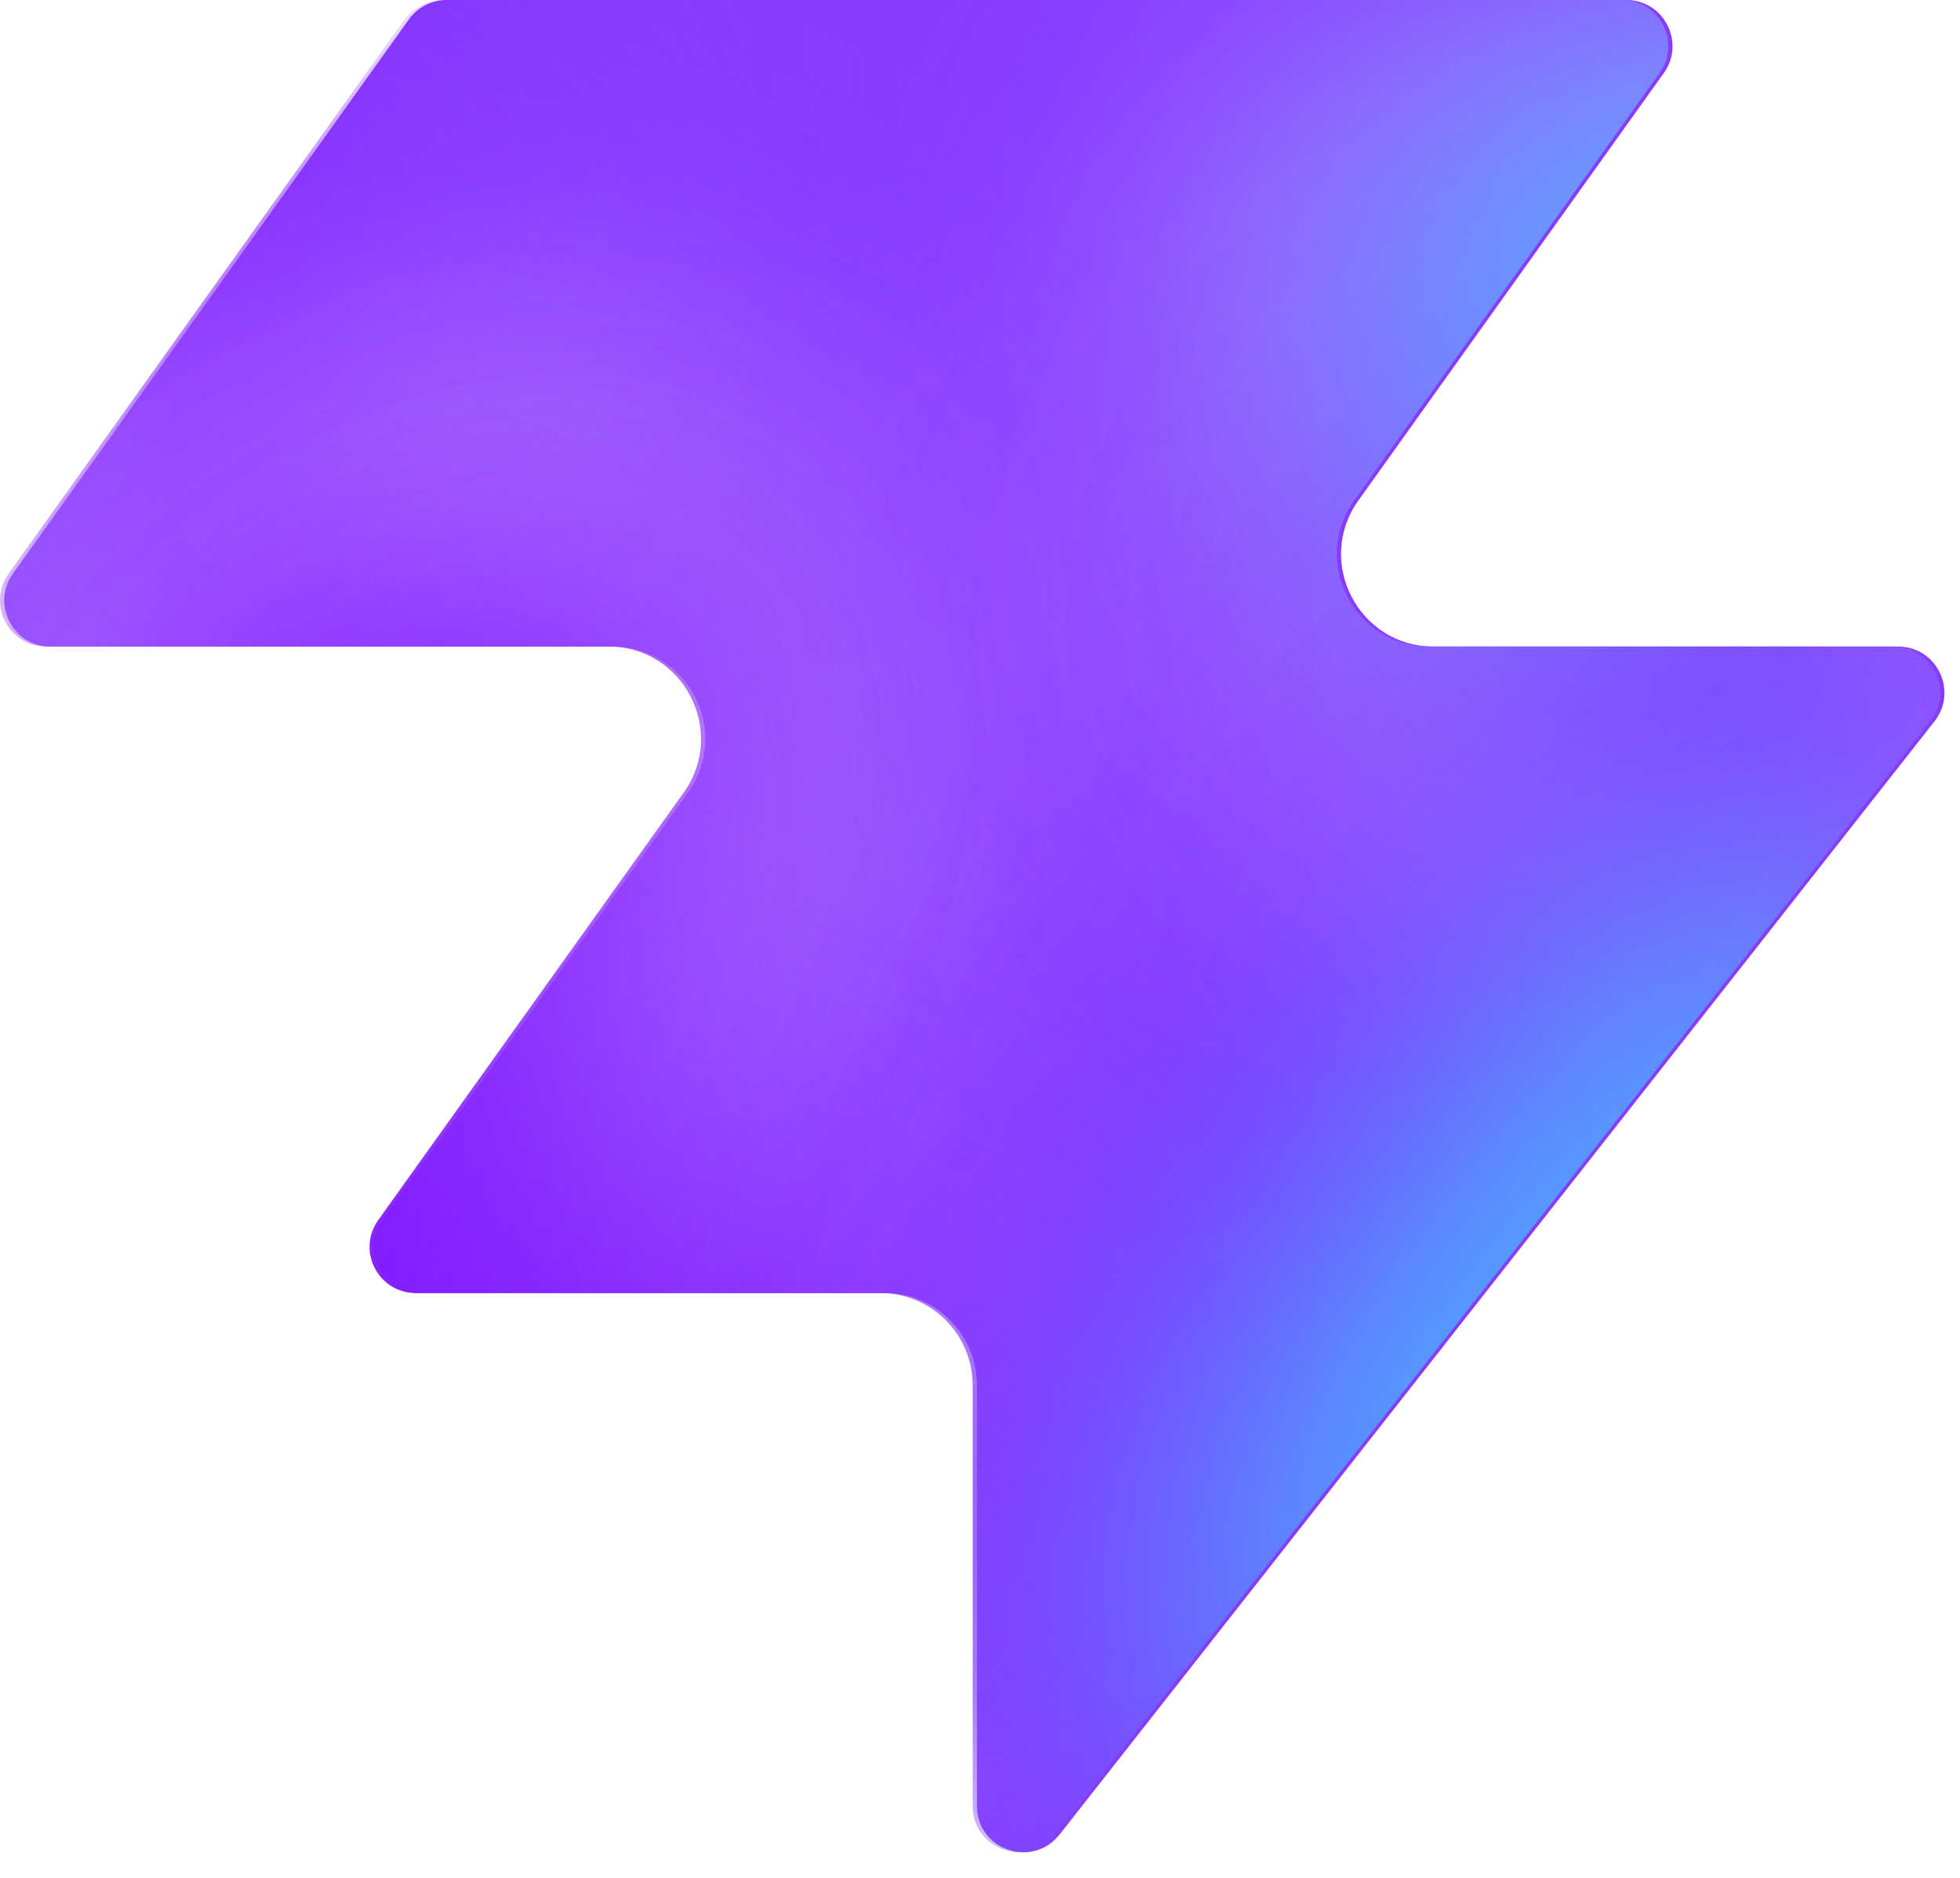
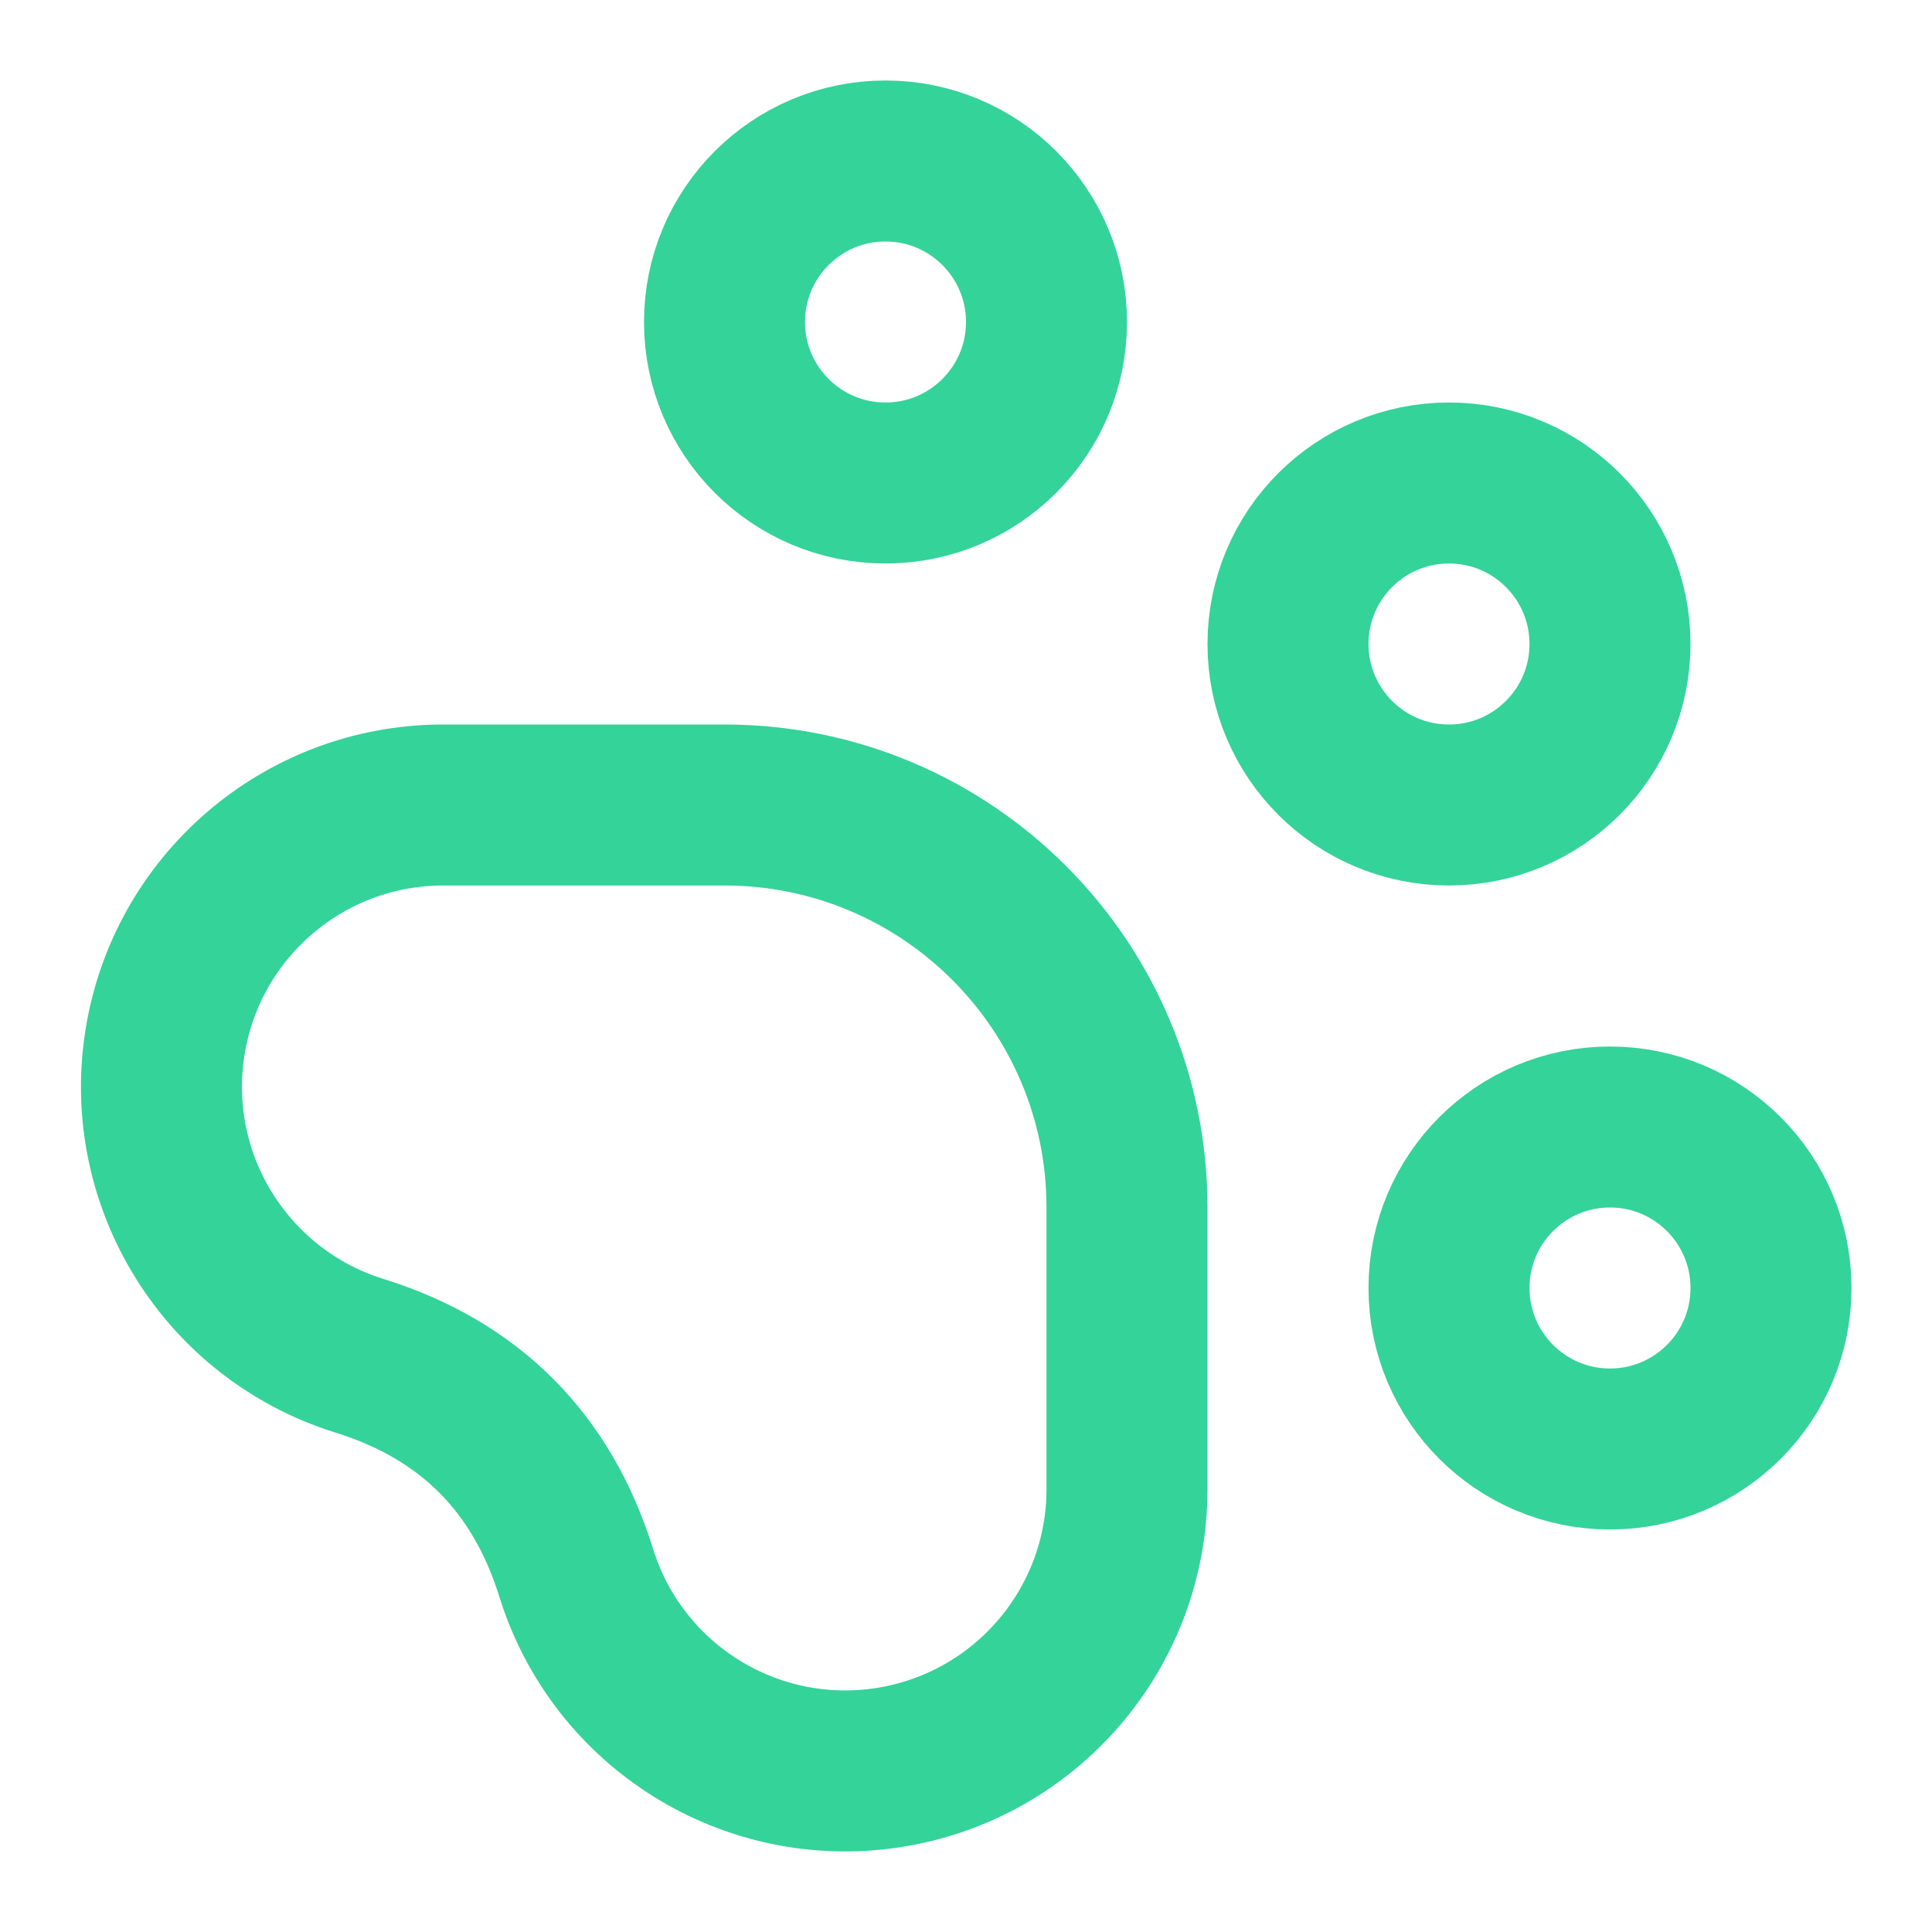
- <svg xmlns="http://www.w3.org/2000/svg" width="48" height="46" fill="none" viewBox="0 0 48 46">
-   <path fill="#863bff" d="M25.946 44.938c-.664.845-2.021.375-2.021-.698V33.937a2.26 2.26 0 0 0-2.262-2.262H10.287c-.92 0-1.456-1.04-.92-1.788l7.48-10.471c1.07-1.497 0-3.578-1.842-3.578H1.237c-.92 0-1.456-1.04-.92-1.788L10.013.474c.214-.297.556-.474.92-.474h28.894c.92 0 1.456 1.04.92 1.788l-7.48 10.471c-1.07 1.498 0 3.579 1.842 3.579h11.377c.943 0 1.473 1.088.89 1.83L25.947 44.94z" style="fill:#863bff;fill:color(display-p3 .525 .23 1);fill-opacity:1" />
-   <mask id="a" width="48" height="46" x="0" y="0" maskUnits="userSpaceOnUse" style="mask-type:alpha">
-     <path fill="#000" d="M25.842 44.938c-.664.844-2.021.375-2.021-.698V33.937a2.26 2.26 0 0 0-2.262-2.262H10.183c-.92 0-1.456-1.04-.92-1.788l7.48-10.471c1.07-1.498 0-3.579-1.842-3.579H1.133c-.92 0-1.456-1.04-.92-1.787L9.91.473c.214-.297.556-.474.92-.474h28.894c.92 0 1.456 1.04.92 1.788l-7.48 10.471c-1.07 1.498 0 3.578 1.842 3.578h11.377c.943 0 1.473 1.088.89 1.832L25.843 44.94z" style="fill:#000;fill-opacity:1" />
-   </mask>
-   <g mask="url(#a)">
-     <g filter="url(#b)">
-       <ellipse cx="5.508" cy="14.704" fill="#ede6ff" rx="5.508" ry="14.704" style="fill:#ede6ff;fill:color(display-p3 .927 .903 1);fill-opacity:1" transform="matrix(.00324 1 1 -.00324 -4.47 31.516)" />
-     </g>
-     <g filter="url(#c)">
-       <ellipse cx="10.399" cy="29.851" fill="#ede6ff" rx="10.399" ry="29.851" style="fill:#ede6ff;fill:color(display-p3 .927 .903 1);fill-opacity:1" transform="matrix(.00324 1 1 -.00324 -39.328 7.883)" />
-     </g>
-     <g filter="url(#d)">
-       <ellipse cx="5.508" cy="30.487" fill="#7e14ff" rx="5.508" ry="30.487" style="fill:#7e14ff;fill:color(display-p3 .492 .077 1);fill-opacity:1" transform="rotate(89.814 -25.913 -14.639)scale(1 -1)" />
-     </g>
-     <g filter="url(#e)">
-       <ellipse cx="5.508" cy="30.599" fill="#7e14ff" rx="5.508" ry="30.599" style="fill:#7e14ff;fill:color(display-p3 .492 .077 1);fill-opacity:1" transform="rotate(89.814 -32.644 -3.334)scale(1 -1)" />
-     </g>
-     <g filter="url(#f)">
-       <ellipse cx="5.508" cy="30.599" fill="#7e14ff" rx="5.508" ry="30.599" style="fill:#7e14ff;fill:color(display-p3 .492 .077 1);fill-opacity:1" transform="matrix(.00324 1 1 -.00324 -34.34 30.47)" />
-     </g>
-     <g filter="url(#g)">
-       <ellipse cx="14.072" cy="22.078" fill="#ede6ff" rx="14.072" ry="22.078" style="fill:#ede6ff;fill:color(display-p3 .927 .903 1);fill-opacity:1" transform="rotate(93.35 24.506 48.493)scale(-1 1)" />
-     </g>
-     <g filter="url(#h)">
-       <ellipse cx="3.47" cy="21.501" fill="#7e14ff" rx="3.47" ry="21.501" style="fill:#7e14ff;fill:color(display-p3 .492 .077 1);fill-opacity:1" transform="rotate(89.009 28.708 47.59)scale(-1 1)" />
-     </g>
-     <g filter="url(#i)">
-       <ellipse cx="3.47" cy="21.501" fill="#7e14ff" rx="3.47" ry="21.501" style="fill:#7e14ff;fill:color(display-p3 .492 .077 1);fill-opacity:1" transform="rotate(89.009 28.708 47.59)scale(-1 1)" />
-     </g>
-     <g filter="url(#j)">
-       <ellipse cx=".387" cy="8.972" fill="#7e14ff" rx="4.407" ry="29.108" style="fill:#7e14ff;fill:color(display-p3 .492 .077 1);fill-opacity:1" transform="rotate(39.51 .387 8.972)" />
-     </g>
-     <g filter="url(#k)">
-       <ellipse cx="47.523" cy="-6.092" fill="#7e14ff" rx="4.407" ry="29.108" style="fill:#7e14ff;fill:color(display-p3 .492 .077 1);fill-opacity:1" transform="rotate(37.892 47.523 -6.092)" />
-     </g>
-     <g filter="url(#l)">
-       <ellipse cx="41.412" cy="6.333" fill="#47bfff" rx="5.971" ry="9.665" style="fill:#47bfff;fill:color(display-p3 .28 .748 1);fill-opacity:1" transform="rotate(37.892 41.412 6.333)" />
-     </g>
-     <g filter="url(#m)">
-       <ellipse cx="-1.879" cy="38.332" fill="#7e14ff" rx="4.407" ry="29.108" style="fill:#7e14ff;fill:color(display-p3 .492 .077 1);fill-opacity:1" transform="rotate(37.892 -1.88 38.332)" />
-     </g>
-     <g filter="url(#n)">
-       <ellipse cx="-1.879" cy="38.332" fill="#7e14ff" rx="4.407" ry="29.108" style="fill:#7e14ff;fill:color(display-p3 .492 .077 1);fill-opacity:1" transform="rotate(37.892 -1.88 38.332)" />
-     </g>
-     <g filter="url(#o)">
-       <ellipse cx="35.651" cy="29.907" fill="#7e14ff" rx="4.407" ry="29.108" style="fill:#7e14ff;fill:color(display-p3 .492 .077 1);fill-opacity:1" transform="rotate(37.892 35.651 29.907)" />
-     </g>
-     <g filter="url(#p)">
-       <ellipse cx="38.418" cy="32.4" fill="#47bfff" rx="5.971" ry="15.297" style="fill:#47bfff;fill:color(display-p3 .28 .748 1);fill-opacity:1" transform="rotate(37.892 38.418 32.4)" />
-     </g>
-   </g>
-   <defs>
-     <filter id="b" width="60.045" height="41.654" x="-19.77" y="16.149" color-interpolation-filters="sRGB" filterUnits="userSpaceOnUse">
-       <feFlood flood-opacity="0" result="BackgroundImageFix" />
-       <feBlend in="SourceGraphic" in2="BackgroundImageFix" result="shape" />
-       <feGaussianBlur result="effect1_foregroundBlur_2002_17158" stdDeviation="7.659" />
-     </filter>
-     <filter id="c" width="90.34" height="51.437" x="-54.613" y="-7.533" color-interpolation-filters="sRGB" filterUnits="userSpaceOnUse">
-       <feFlood flood-opacity="0" result="BackgroundImageFix" />
-       <feBlend in="SourceGraphic" in2="BackgroundImageFix" result="shape" />
-       <feGaussianBlur result="effect1_foregroundBlur_2002_17158" stdDeviation="7.659" />
-     </filter>
-     <filter id="d" width="79.355" height="29.4" x="-49.64" y="2.03" color-interpolation-filters="sRGB" filterUnits="userSpaceOnUse">
-       <feFlood flood-opacity="0" result="BackgroundImageFix" />
-       <feBlend in="SourceGraphic" in2="BackgroundImageFix" result="shape" />
-       <feGaussianBlur result="effect1_foregroundBlur_2002_17158" stdDeviation="4.596" />
-     </filter>
-     <filter id="e" width="79.579" height="29.4" x="-45.045" y="20.029" color-interpolation-filters="sRGB" filterUnits="userSpaceOnUse">
-       <feFlood flood-opacity="0" result="BackgroundImageFix" />
-       <feBlend in="SourceGraphic" in2="BackgroundImageFix" result="shape" />
-       <feGaussianBlur result="effect1_foregroundBlur_2002_17158" stdDeviation="4.596" />
-     </filter>
-     <filter id="f" width="79.579" height="29.4" x="-43.513" y="21.178" color-interpolation-filters="sRGB" filterUnits="userSpaceOnUse">
-       <feFlood flood-opacity="0" result="BackgroundImageFix" />
-       <feBlend in="SourceGraphic" in2="BackgroundImageFix" result="shape" />
-       <feGaussianBlur result="effect1_foregroundBlur_2002_17158" stdDeviation="4.596" />
-     </filter>
-     <filter id="g" width="74.749" height="58.852" x="15.756" y="-17.901" color-interpolation-filters="sRGB" filterUnits="userSpaceOnUse">
-       <feFlood flood-opacity="0" result="BackgroundImageFix" />
-       <feBlend in="SourceGraphic" in2="BackgroundImageFix" result="shape" />
-       <feGaussianBlur result="effect1_foregroundBlur_2002_17158" stdDeviation="7.659" />
-     </filter>
-     <filter id="h" width="61.377" height="25.362" x="23.548" y="2.284" color-interpolation-filters="sRGB" filterUnits="userSpaceOnUse">
-       <feFlood flood-opacity="0" result="BackgroundImageFix" />
-       <feBlend in="SourceGraphic" in2="BackgroundImageFix" result="shape" />
-       <feGaussianBlur result="effect1_foregroundBlur_2002_17158" stdDeviation="4.596" />
-     </filter>
-     <filter id="i" width="61.377" height="25.362" x="23.548" y="2.284" color-interpolation-filters="sRGB" filterUnits="userSpaceOnUse">
-       <feFlood flood-opacity="0" result="BackgroundImageFix" />
-       <feBlend in="SourceGraphic" in2="BackgroundImageFix" result="shape" />
-       <feGaussianBlur result="effect1_foregroundBlur_2002_17158" stdDeviation="4.596" />
-     </filter>
-     <filter id="j" width="56.045" height="63.649" x="-27.636" y="-22.853" color-interpolation-filters="sRGB" filterUnits="userSpaceOnUse">
-       <feFlood flood-opacity="0" result="BackgroundImageFix" />
-       <feBlend in="SourceGraphic" in2="BackgroundImageFix" result="shape" />
-       <feGaussianBlur result="effect1_foregroundBlur_2002_17158" stdDeviation="4.596" />
-     </filter>
-     <filter id="k" width="54.814" height="64.646" x="20.116" y="-38.415" color-interpolation-filters="sRGB" filterUnits="userSpaceOnUse">
-       <feFlood flood-opacity="0" result="BackgroundImageFix" />
-       <feBlend in="SourceGraphic" in2="BackgroundImageFix" result="shape" />
-       <feGaussianBlur result="effect1_foregroundBlur_2002_17158" stdDeviation="4.596" />
-     </filter>
-     <filter id="l" width="33.541" height="35.313" x="24.641" y="-11.323" color-interpolation-filters="sRGB" filterUnits="userSpaceOnUse">
-       <feFlood flood-opacity="0" result="BackgroundImageFix" />
-       <feBlend in="SourceGraphic" in2="BackgroundImageFix" result="shape" />
-       <feGaussianBlur result="effect1_foregroundBlur_2002_17158" stdDeviation="4.596" />
-     </filter>
-     <filter id="m" width="54.814" height="64.646" x="-29.286" y="6.009" color-interpolation-filters="sRGB" filterUnits="userSpaceOnUse">
-       <feFlood flood-opacity="0" result="BackgroundImageFix" />
-       <feBlend in="SourceGraphic" in2="BackgroundImageFix" result="shape" />
-       <feGaussianBlur result="effect1_foregroundBlur_2002_17158" stdDeviation="4.596" />
-     </filter>
-     <filter id="n" width="54.814" height="64.646" x="-29.286" y="6.009" color-interpolation-filters="sRGB" filterUnits="userSpaceOnUse">
-       <feFlood flood-opacity="0" result="BackgroundImageFix" />
-       <feBlend in="SourceGraphic" in2="BackgroundImageFix" result="shape" />
-       <feGaussianBlur result="effect1_foregroundBlur_2002_17158" stdDeviation="4.596" />
-     </filter>
-     <filter id="o" width="54.814" height="64.646" x="8.244" y="-2.416" color-interpolation-filters="sRGB" filterUnits="userSpaceOnUse">
-       <feFlood flood-opacity="0" result="BackgroundImageFix" />
-       <feBlend in="SourceGraphic" in2="BackgroundImageFix" result="shape" />
-       <feGaussianBlur result="effect1_foregroundBlur_2002_17158" stdDeviation="4.596" />
-     </filter>
-     <filter id="p" width="39.409" height="43.623" x="18.713" y="10.588" color-interpolation-filters="sRGB" filterUnits="userSpaceOnUse">
-       <feFlood flood-opacity="0" result="BackgroundImageFix" />
-       <feBlend in="SourceGraphic" in2="BackgroundImageFix" result="shape" />
-       <feGaussianBlur result="effect1_foregroundBlur_2002_17158" stdDeviation="4.596" />
-     </filter>
-   </defs>
+ <svg xmlns="http://www.w3.org/2000/svg" viewBox="0 0 24 24" fill="none" stroke="#34d399" stroke-width="2" stroke-linecap="round" stroke-linejoin="round">
+   <circle cx="11" cy="4" r="2" />
+   <circle cx="18" cy="8" r="2" />
+   <circle cx="20" cy="16" r="2" />
+   <path d="M9 10a5 5 0 0 1 5 5v3.5a3.5 3.5 0 0 1-6.84 1.045Q6.52 17.48 4.46 16.84A3.5 3.5 0 0 1 5.5 10Z" />
</svg>
